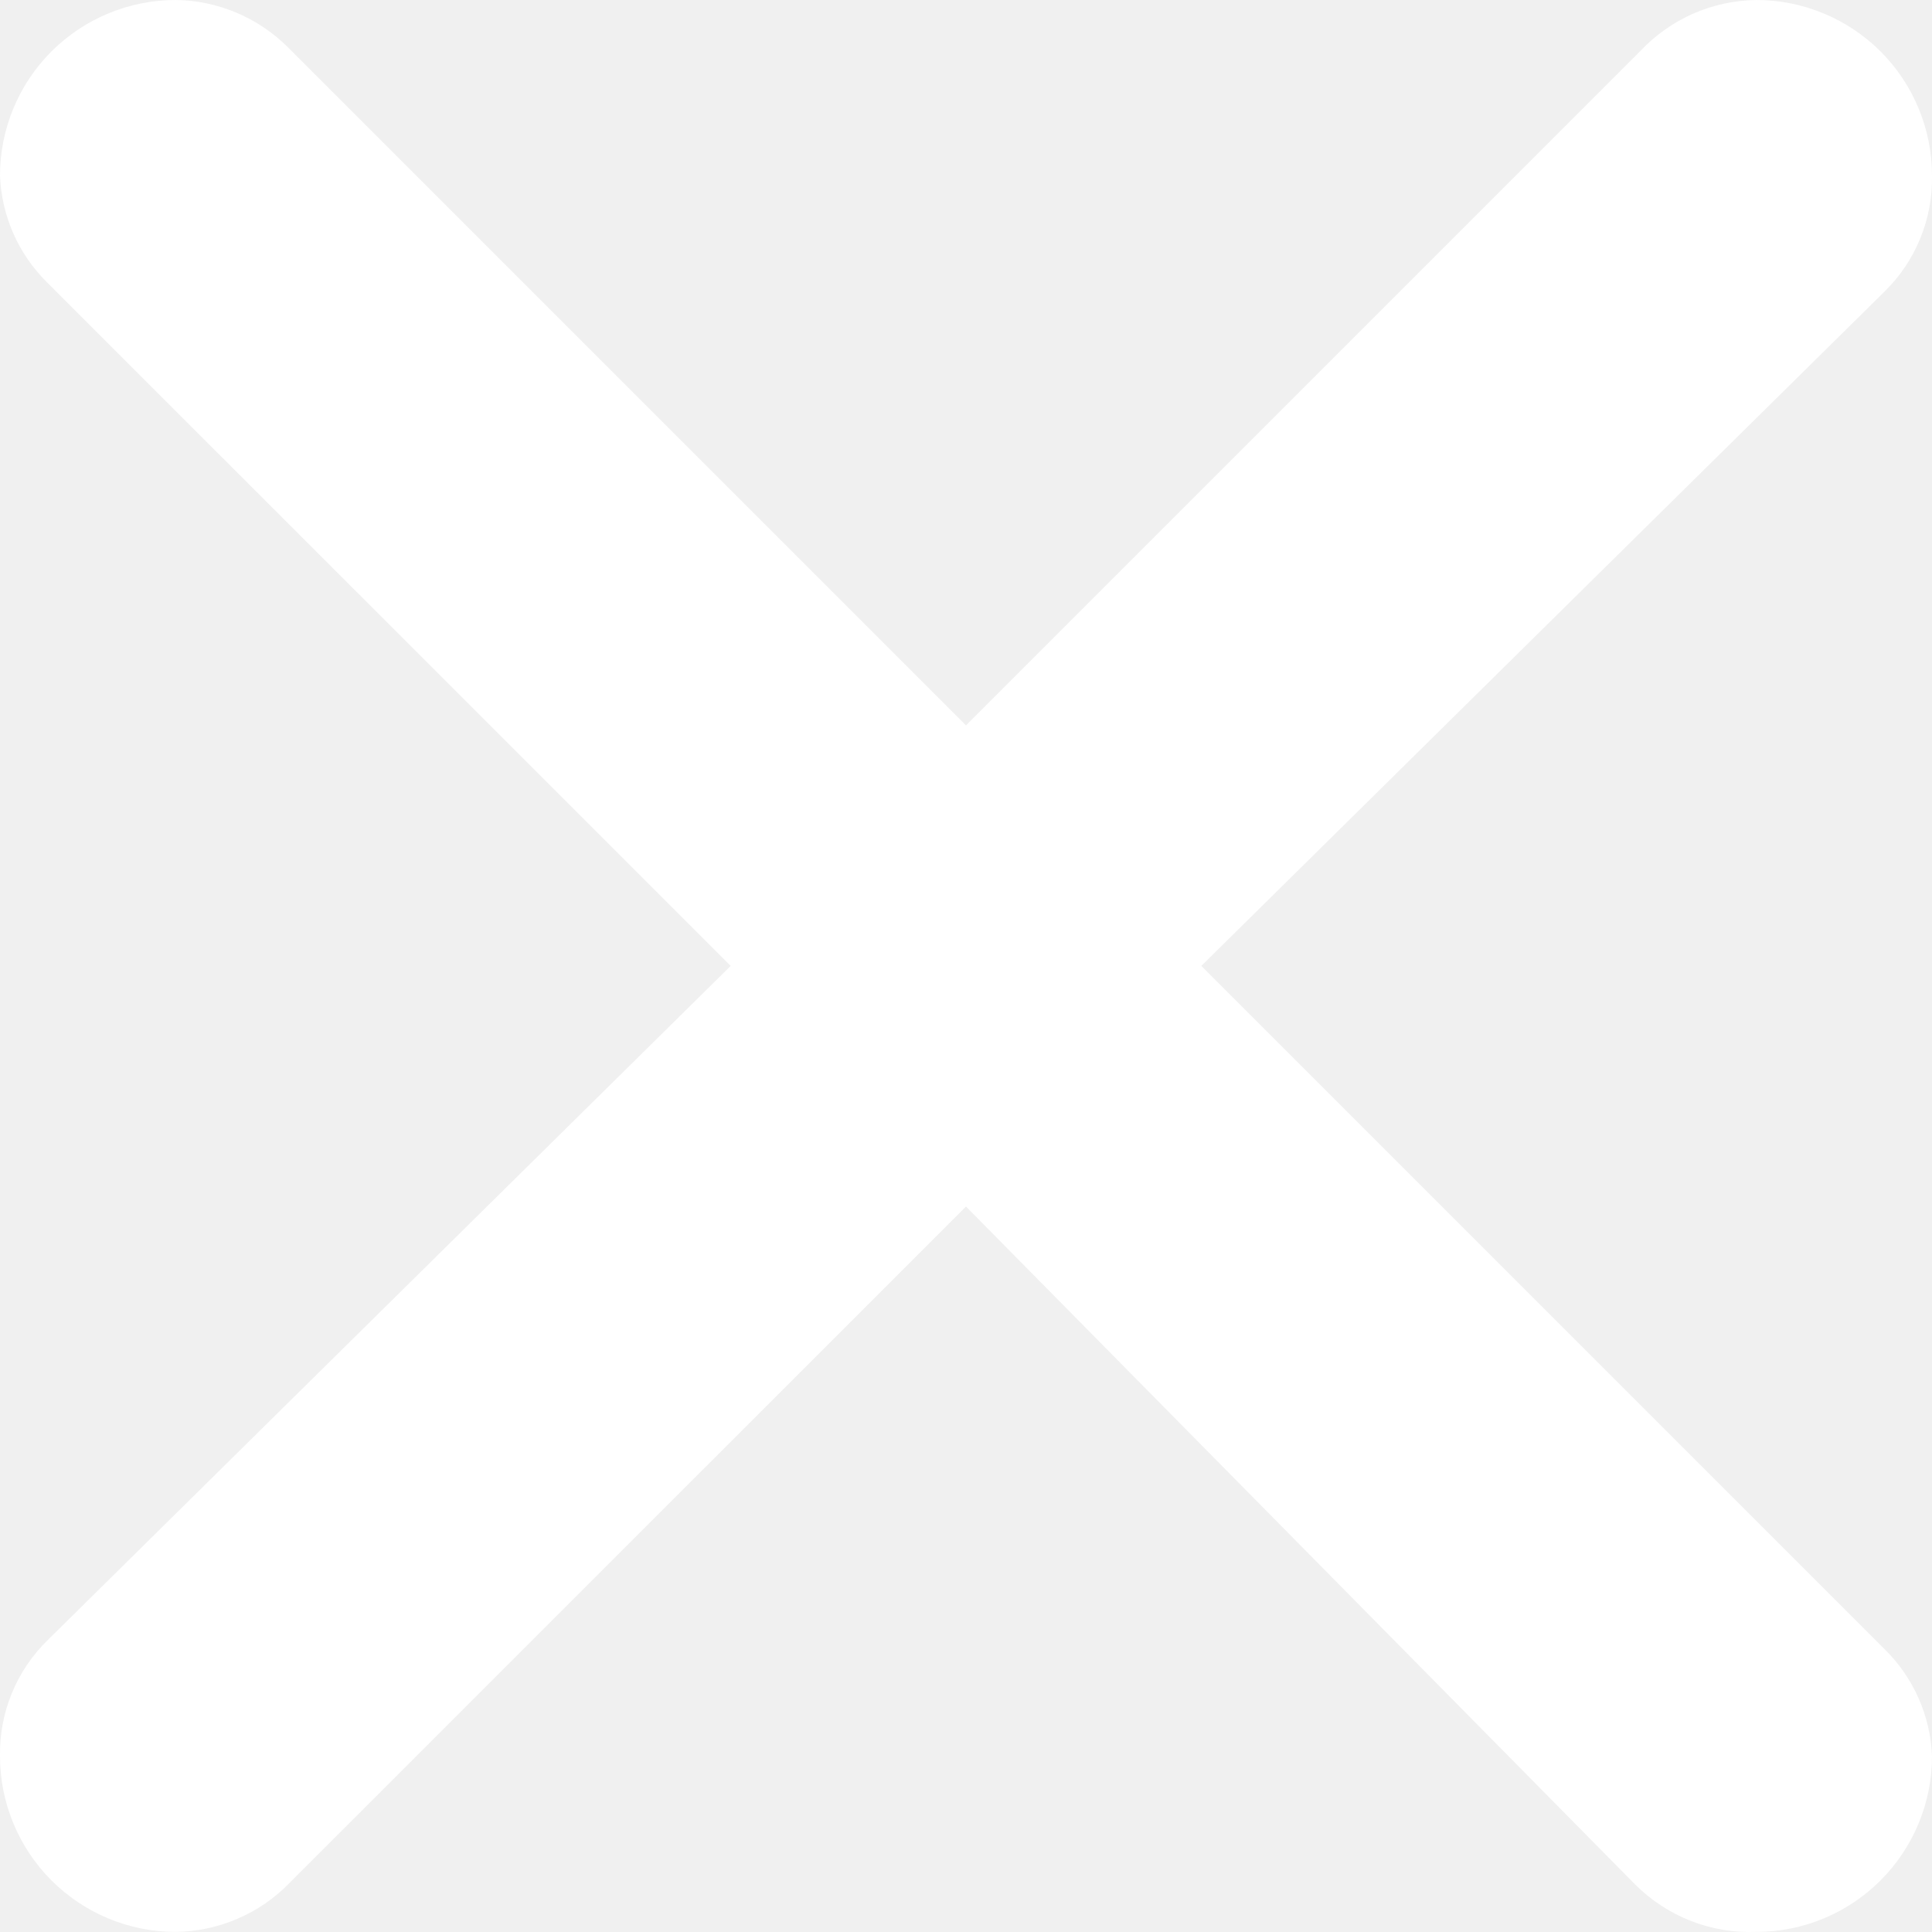
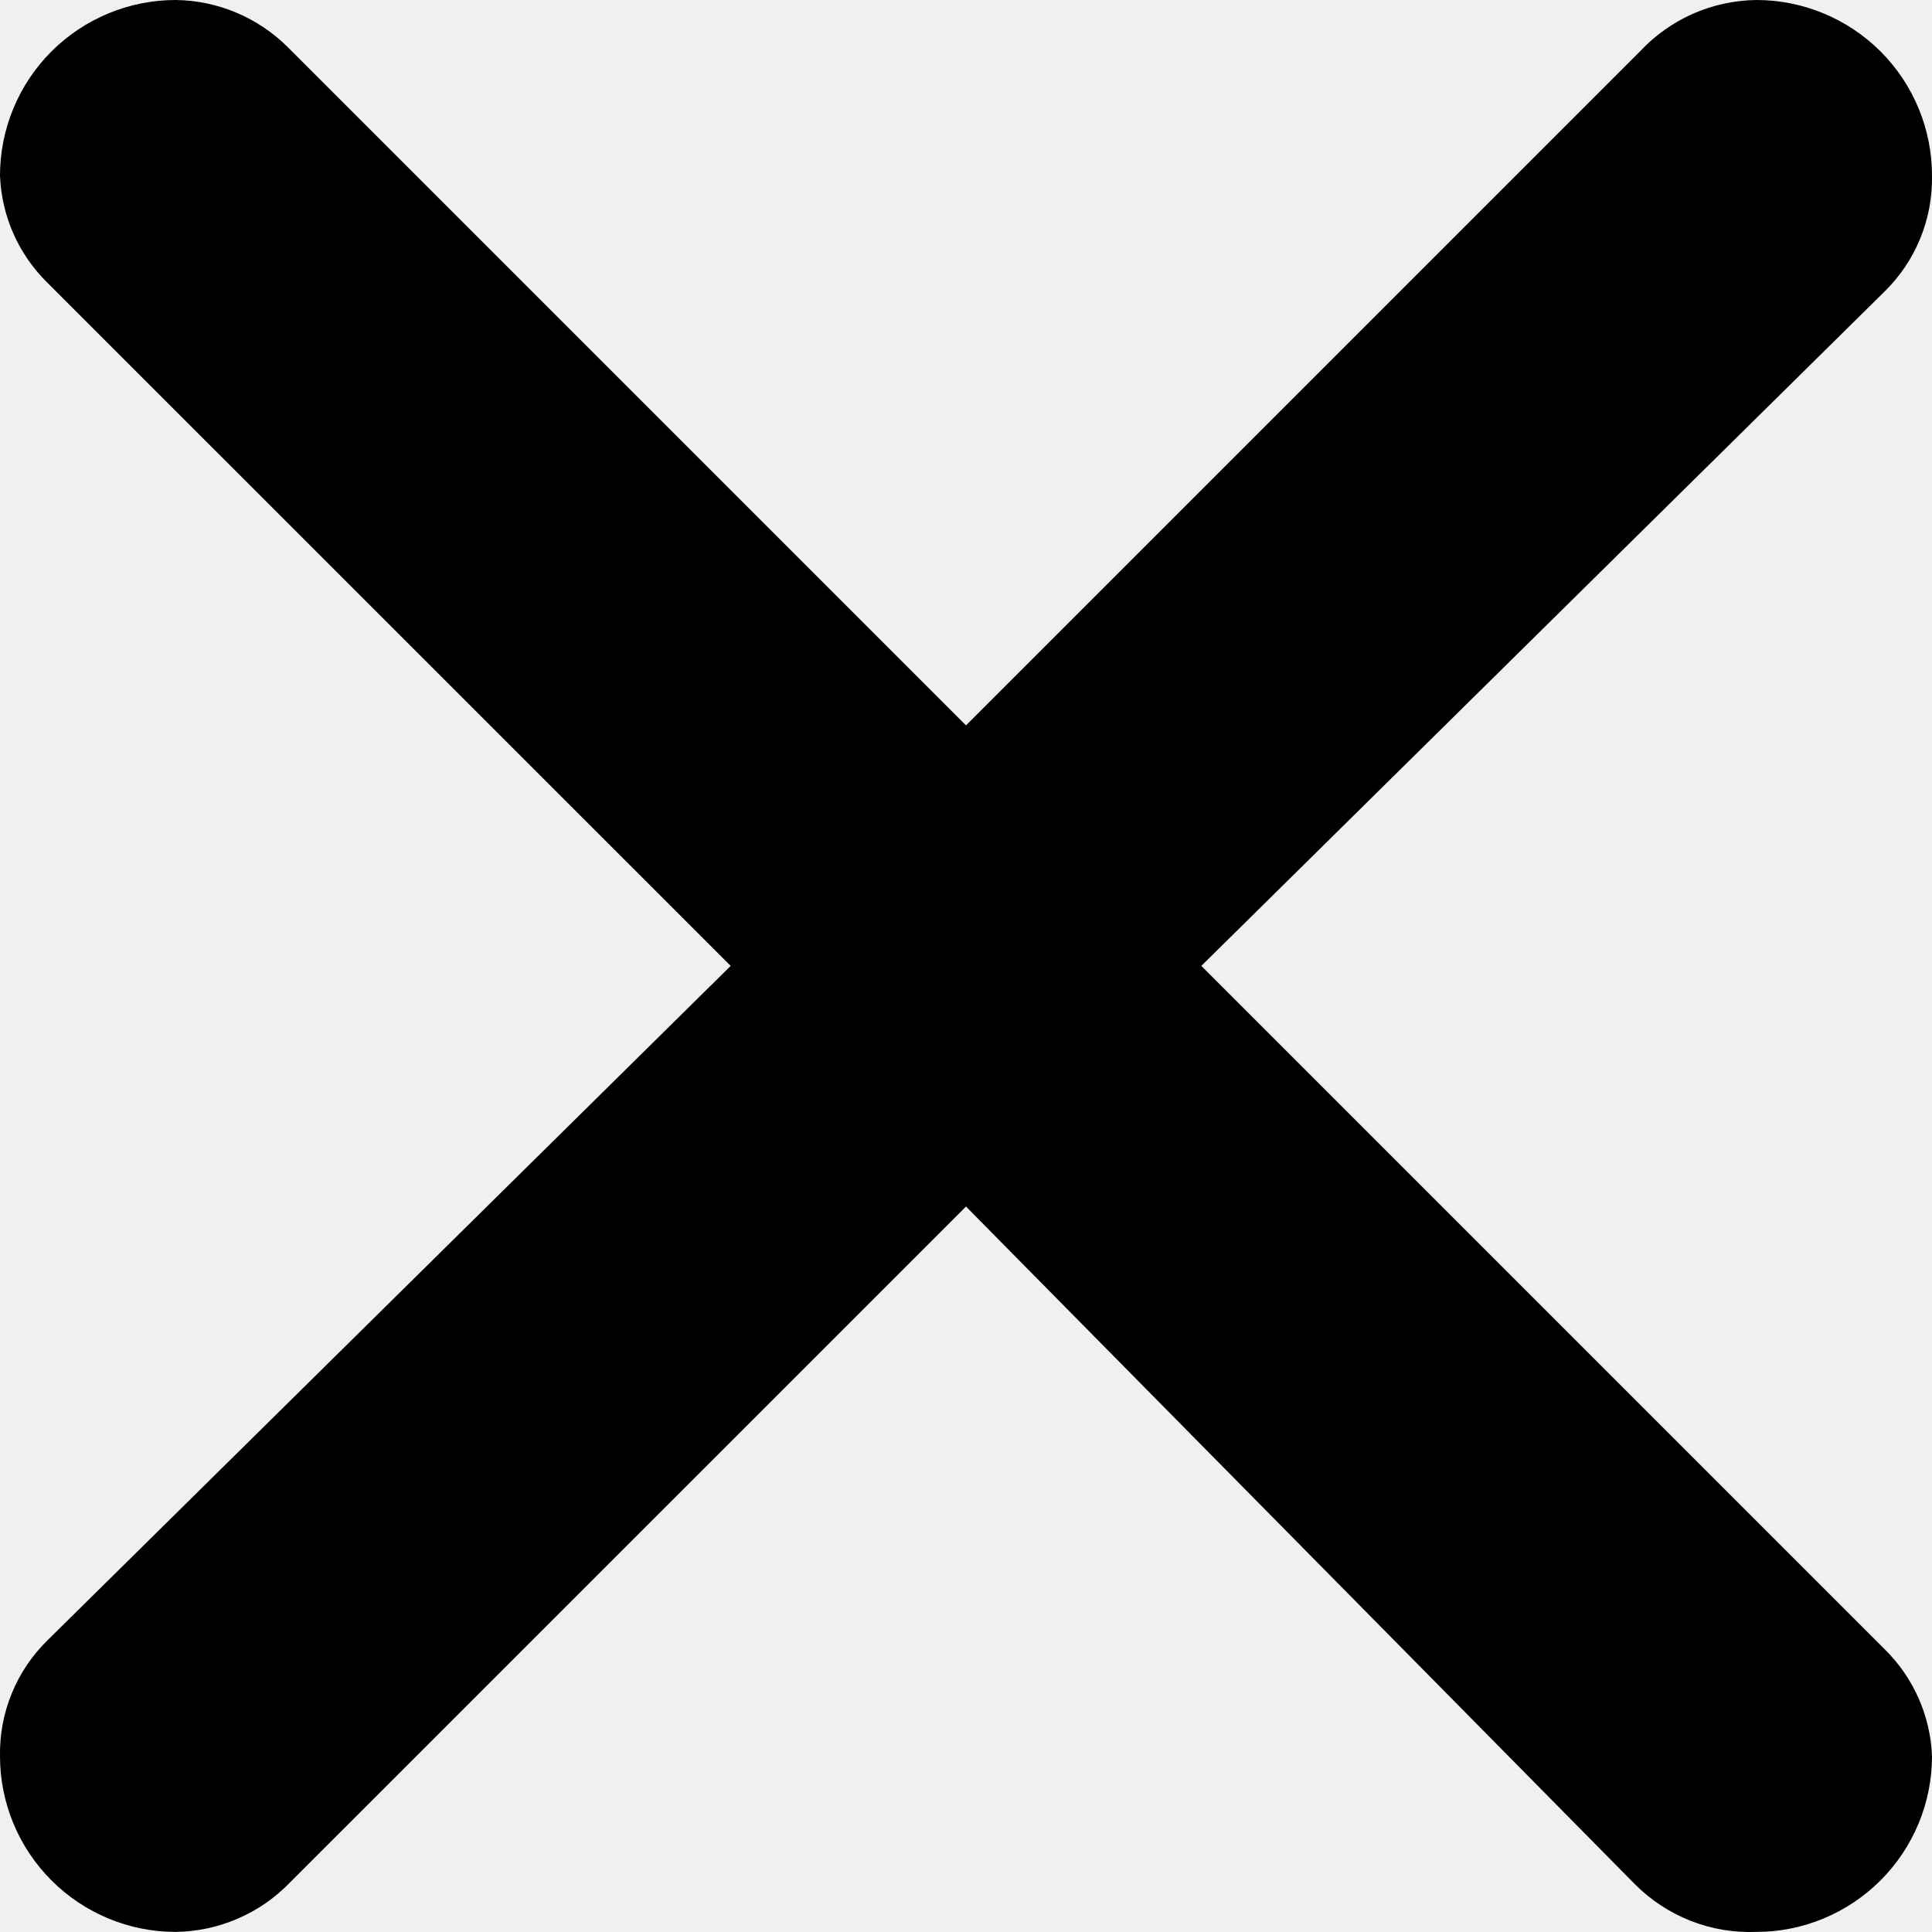
<svg xmlns="http://www.w3.org/2000/svg" id="cross" viewBox="0 0 20 20">
-   <path d="M2.982 0.491L10 7.509L16.982 0.527C17.136 0.363 17.322 0.232 17.528 0.141C17.734 0.051 17.956 0.003 18.182 0C18.664 0 19.126 0.192 19.467 0.532C19.808 0.873 20 1.336 20 1.818C20.004 2.041 19.963 2.262 19.878 2.469C19.794 2.675 19.668 2.862 19.509 3.018L12.436 9.999L19.509 17.072C19.808 17.365 19.984 17.762 20 18.18C20 18.663 19.808 19.125 19.467 19.466C19.126 19.807 18.664 19.999 18.182 19.999C17.95 20.008 17.719 19.97 17.503 19.885C17.287 19.8 17.091 19.672 16.927 19.508L10 12.49L3 19.489C2.847 19.648 2.663 19.775 2.46 19.862C2.257 19.95 2.039 19.996 1.818 19.999C1.336 19.999 0.874 19.807 0.533 19.466C0.192 19.125 0 18.663 0 18.18C-0.004 17.958 0.037 17.736 0.122 17.53C0.206 17.323 0.332 17.137 0.491 16.981L7.564 9.999L0.491 2.927C0.192 2.634 0.016 2.237 0 1.818C0 1.336 0.192 0.873 0.533 0.532C0.874 0.192 1.336 0 1.818 0C2.255 0.005 2.673 0.182 2.982 0.491Z" fill="white" />
+   <path d="M2.982 0.491L10 7.509L16.982 0.527C17.136 0.363 17.322 0.232 17.528 0.141C17.734 0.051 17.956 0.003 18.182 0C18.664 0 19.126 0.192 19.467 0.532C19.808 0.873 20 1.336 20 1.818C20.004 2.041 19.963 2.262 19.878 2.469C19.794 2.675 19.668 2.862 19.509 3.018L12.436 9.999L19.509 17.072C19.808 17.365 19.984 17.762 20 18.18C20 18.663 19.808 19.125 19.467 19.466C19.126 19.807 18.664 19.999 18.182 19.999C17.95 20.008 17.719 19.97 17.503 19.885C17.287 19.8 17.091 19.672 16.927 19.508L10 12.49L3 19.489C2.847 19.648 2.663 19.775 2.46 19.862C2.257 19.95 2.039 19.996 1.818 19.999C1.336 19.999 0.874 19.807 0.533 19.466C0.192 19.125 0 18.663 0 18.18C-0.004 17.958 0.037 17.736 0.122 17.53C0.206 17.323 0.332 17.137 0.491 16.981L7.564 9.999L0.491 2.927C0.192 2.634 0.016 2.237 0 1.818C0 1.336 0.192 0.873 0.533 0.532C0.874 0.192 1.336 0 1.818 0C2.255 0.005 2.673 0.182 2.982 0.491Z" />
</svg>
